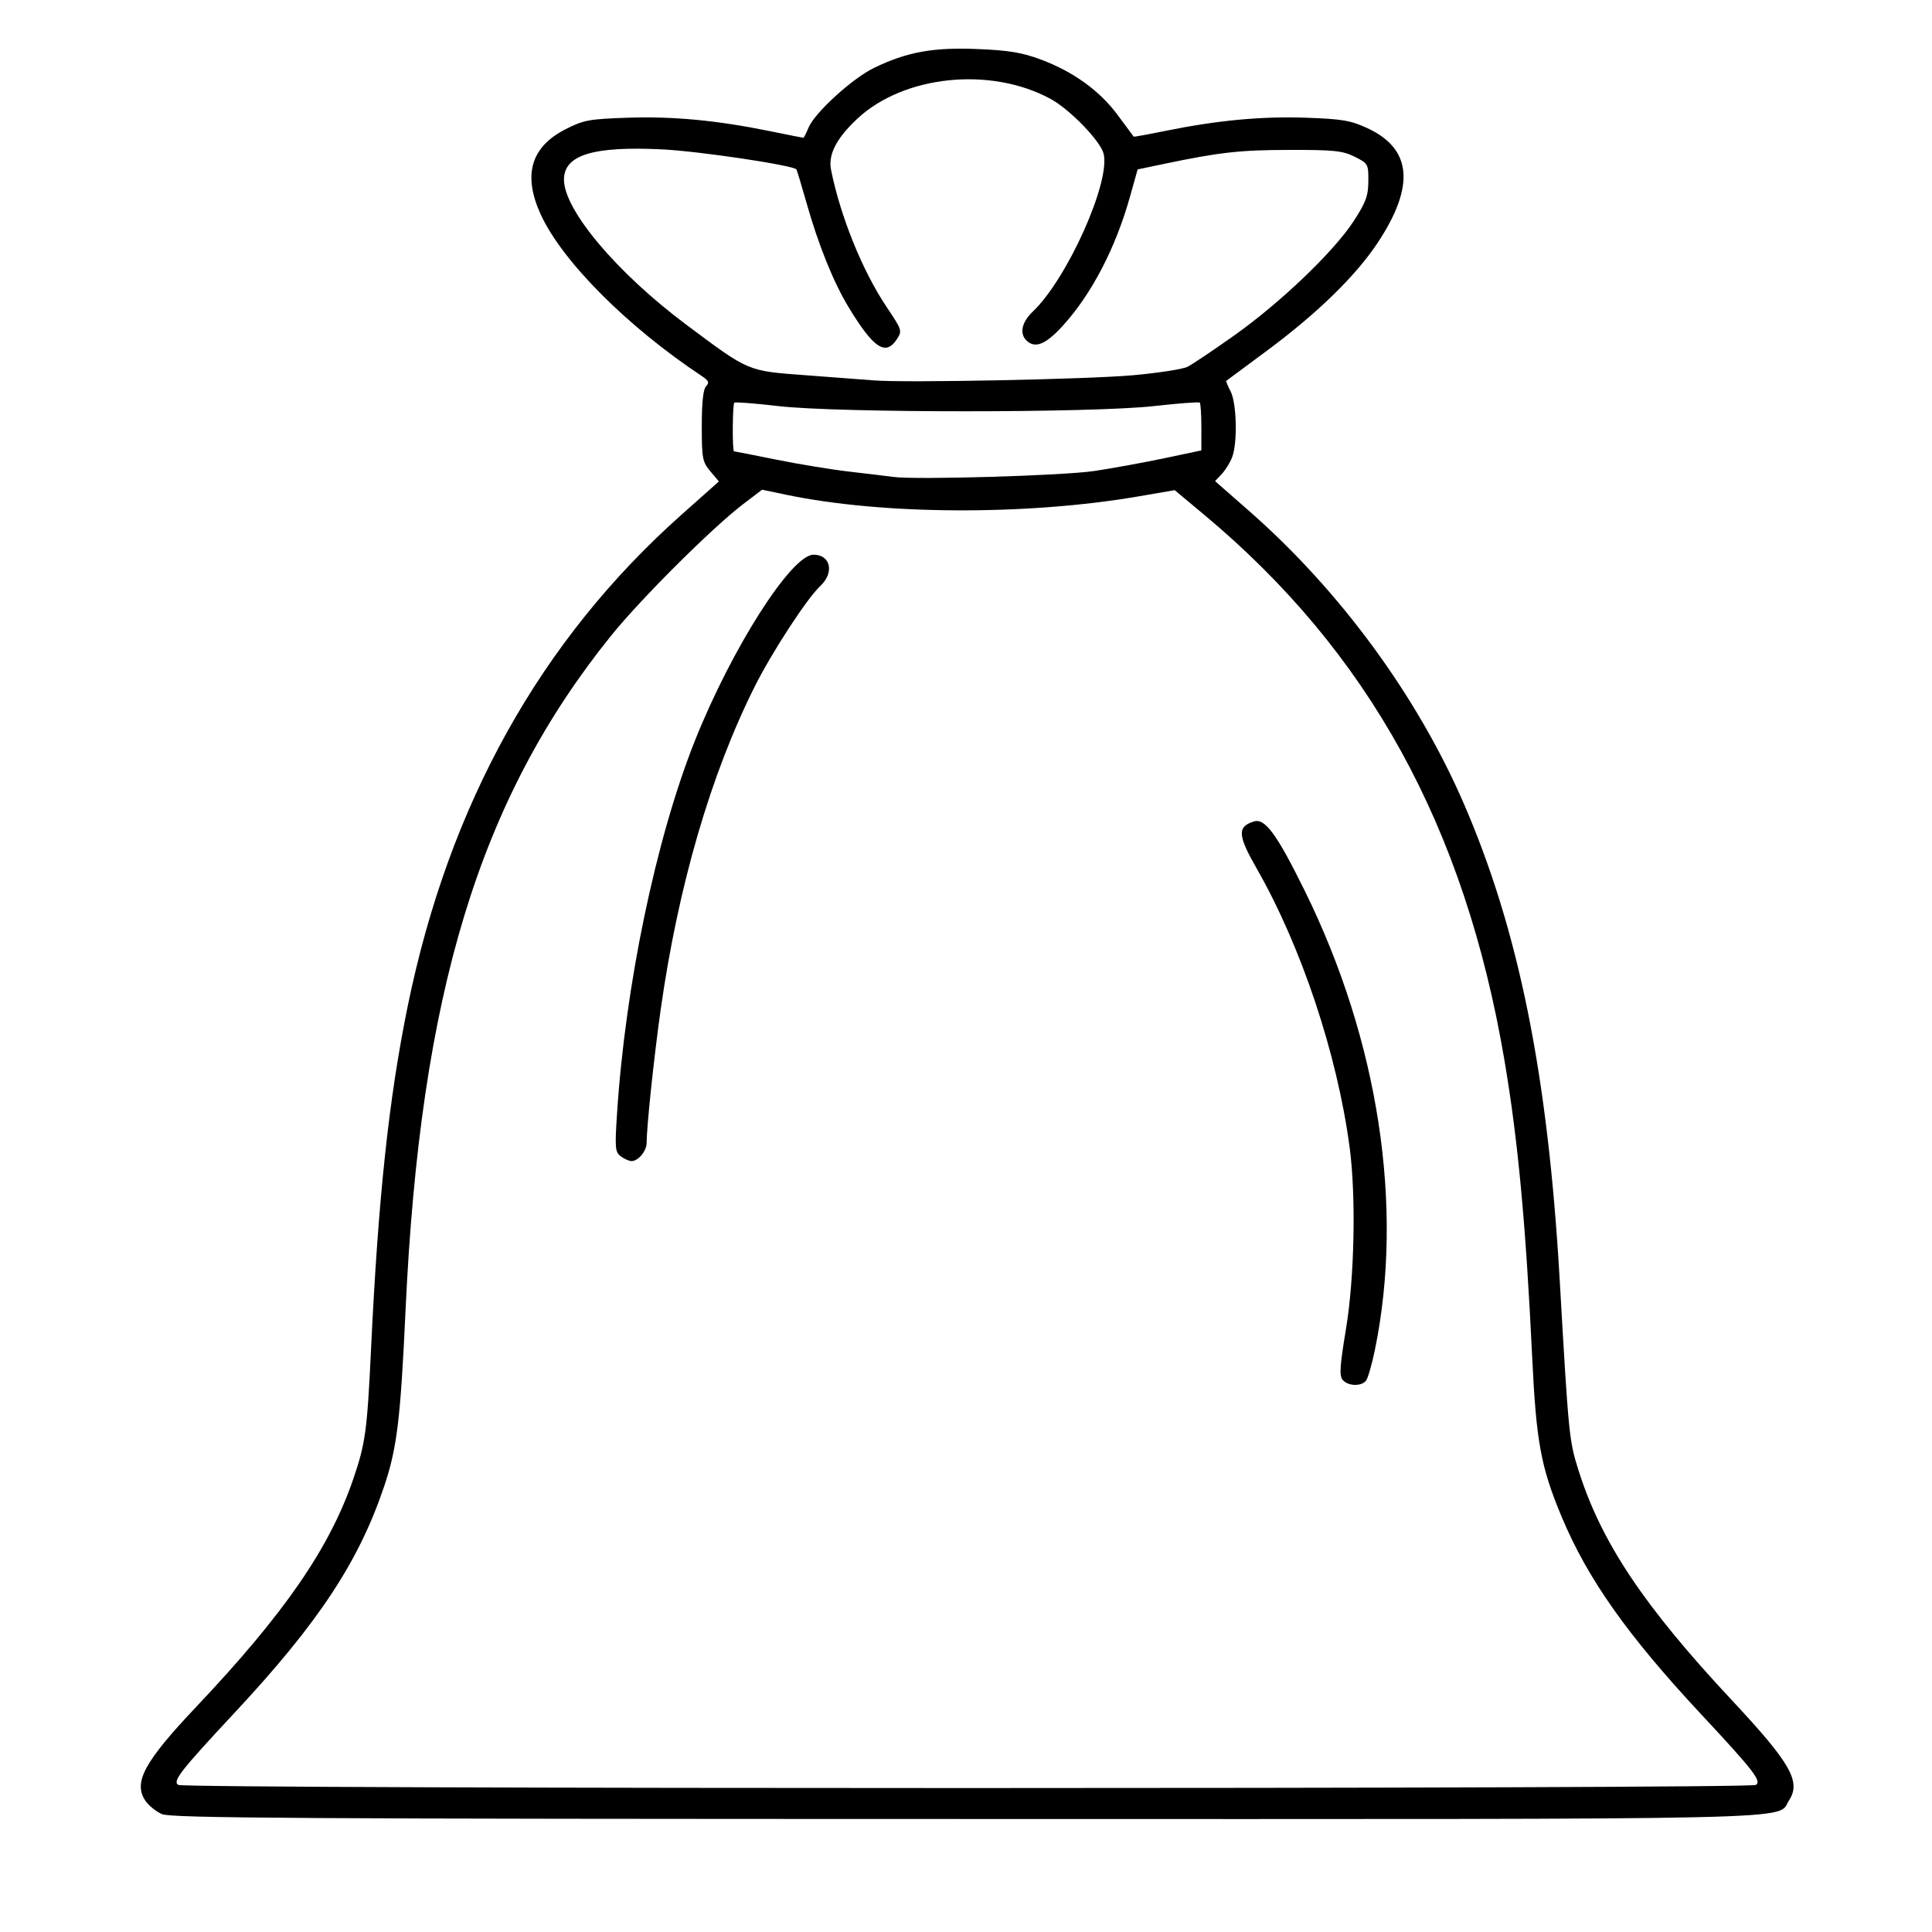
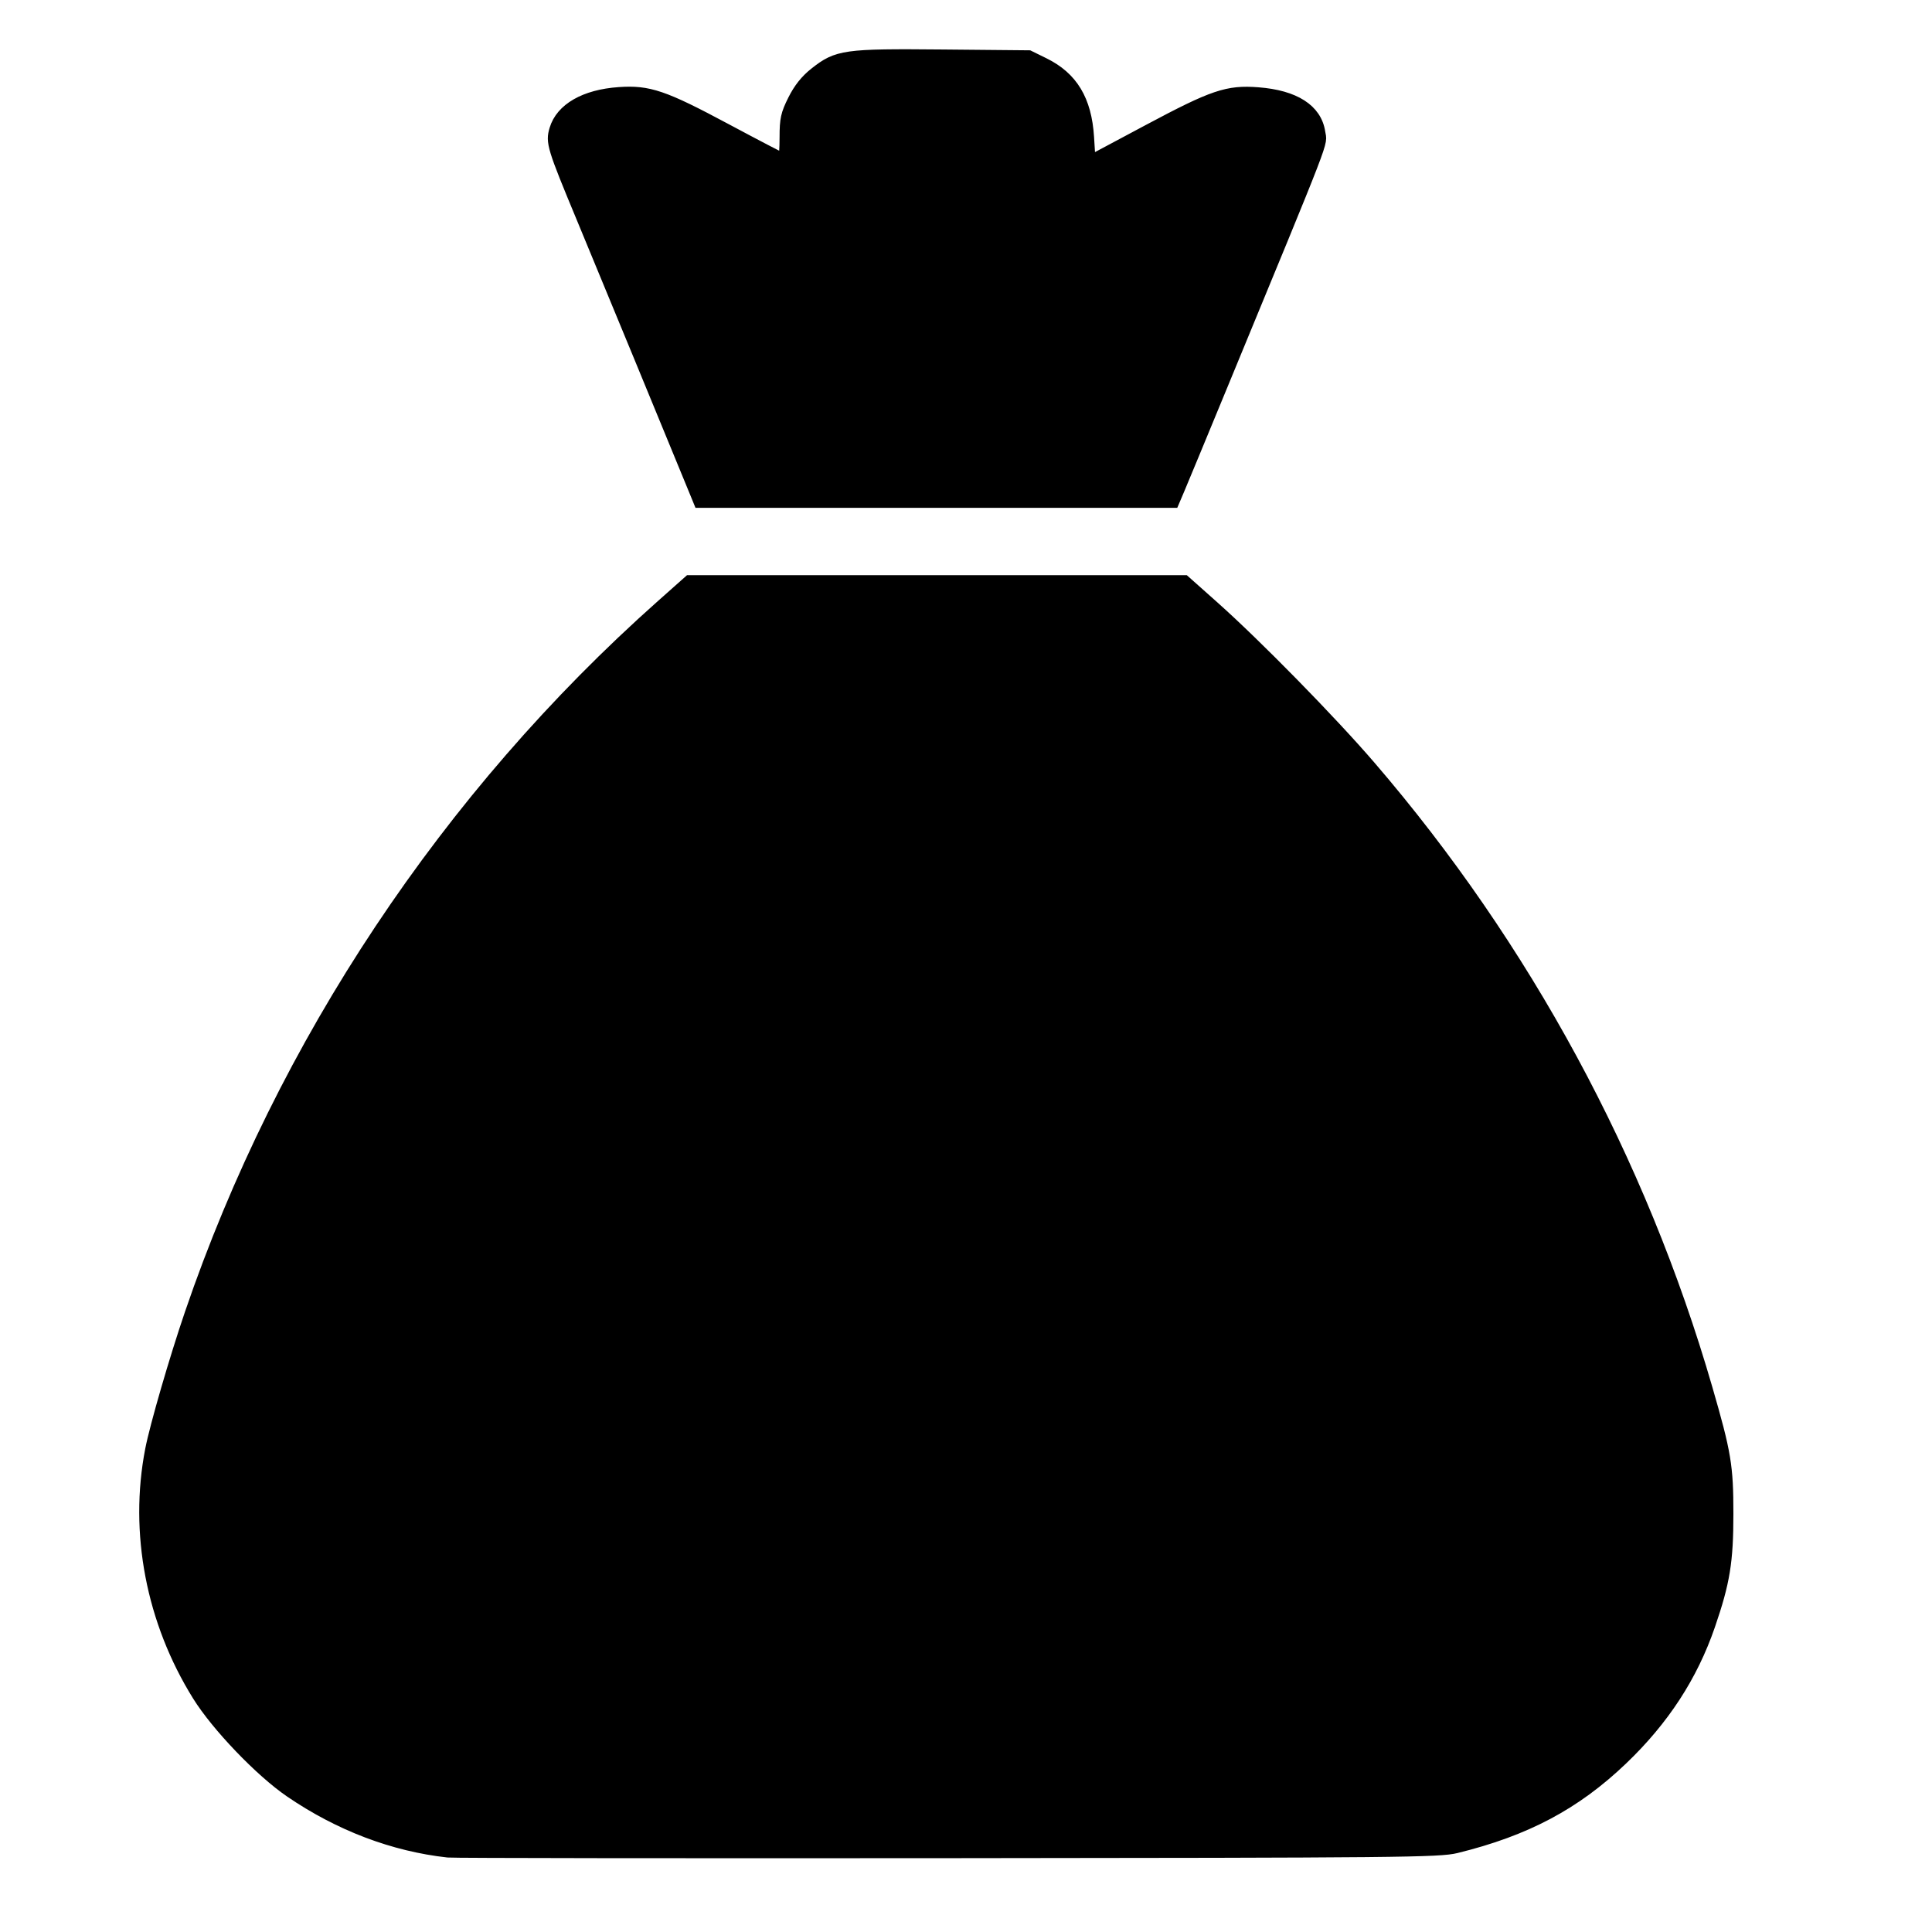
- <svg xmlns="http://www.w3.org/2000/svg" version="1.1" width="24.999mm" height="25.001mm" viewBox="0 0 94.484 94.491" preserveAspectRatio="none" id="svg2">
-   <path style="color:#000000;font-style:normal;font-variant:normal;font-weight:normal;font-stretch:normal;font-size:medium;line-height:normal;font-family:sans-serif;font-variant-ligatures:normal;font-variant-position:normal;font-variant-caps:normal;font-variant-numeric:normal;font-variant-alternates:normal;font-variant-east-asian:normal;font-feature-settings:normal;font-variation-settings:normal;text-indent:0;text-align:start;text-decoration:none;text-decoration-line:none;text-decoration-style:solid;text-decoration-color:#000000;letter-spacing:normal;word-spacing:normal;text-transform:none;writing-mode:lr-tb;direction:ltr;text-orientation:mixed;dominant-baseline:auto;baseline-shift:baseline;text-anchor:start;white-space:normal;shape-padding:0;shape-margin:0;inline-size:0;clip-rule:nonzero;display:inline;overflow:visible;visibility:visible;opacity:1;isolation:auto;mix-blend-mode:normal;color-interpolation:sRGB;color-interpolation-filters:linearRGB;solid-color:#000000;solid-opacity:1;vector-effect:none;fill:#000000;fill-opacity:1;fill-rule:nonzero;stroke:none;stroke-width:5.741;stroke-linecap:butt;stroke-linejoin:miter;stroke-miterlimit:4;stroke-dasharray:none;stroke-dashoffset:0;stroke-opacity:1;color-rendering:auto;image-rendering:auto;shape-rendering:auto;text-rendering:auto;enable-background:accumulate;stop-color:#000000;stop-opacity:1" d="M 7.922,88.726 C 7.628,88.599 7.258,88.297 7.101,88.057 c -0.586,-0.894 -0.038,-1.898 2.492,-4.574 4.326,-4.574 6.529,-7.77 7.685,-11.147 0.594,-1.737 0.679,-2.353 0.866,-6.292 0.353,-7.459 0.871,-12.31 1.798,-16.841 2.02,-9.872 6.497,-17.903 13.404,-24.043 l 1.814,-1.613 -0.418,-0.497 c -0.386,-0.459 -0.419,-0.631 -0.419,-2.22 0,-1.149 0.07,-1.795 0.211,-1.941 0.17,-0.176 0.129,-0.272 -0.21,-0.497 -3.637,-2.412 -6.828,-5.613 -7.877,-7.902 -0.883,-1.927 -0.486,-3.3 1.203,-4.164 0.893,-0.457 1.154,-0.505 3.069,-0.569 2.212,-0.074 4.351,0.13 6.951,0.66 0.868,0.177 1.598,0.322 1.623,0.322 0.025,0 0.137,-0.222 0.25,-0.494 0.303,-0.732 2.147,-2.414 3.207,-2.926 1.613,-0.779 2.881,-1.01 5.051,-0.921 1.535,0.063 2.185,0.17 3.101,0.512 1.597,0.596 2.895,1.536 3.775,2.733 0.409,0.556 0.755,1.024 0.77,1.04 0.015,0.016 0.709,-0.11 1.543,-0.28 2.542,-0.517 4.696,-0.72 6.863,-0.646 1.773,0.061 2.201,0.132 3.009,0.504 2.193,1.009 2.361,2.829 0.518,5.613 -1.059,1.6 -2.921,3.42 -5.338,5.22 -1.111,0.827 -2.04,1.516 -2.065,1.531 -0.025,0.015 0.07,0.248 0.21,0.516 0.298,0.572 0.345,2.51 0.077,3.216 -0.099,0.261 -0.327,0.632 -0.508,0.824 l -0.328,0.35 1.683,1.476 c 4.422,3.88 8.195,9.023 10.474,14.278 2.699,6.222 4.121,13.282 4.698,23.314 0.442,7.695 0.459,7.862 0.933,9.352 1.113,3.501 3.183,6.598 7.489,11.206 2.881,3.083 3.393,3.981 2.792,4.899 -0.638,0.973 1.939,0.915 -40.235,0.908 C 14.638,88.961 8.372,88.922 7.922,88.726 Z M 85.878,87.298 C 86.169,87.113 85.764,86.589 83.192,83.833 79.6,79.981 77.655,77.23 76.388,74.206 75.364,71.764 75.136,70.535 74.938,66.392 74.624,59.83 74.24,55.727 73.574,51.818 71.634,40.419 66.939,31.896 58.906,25.186 l -1.453,-1.213 -1.749,0.301 c -5.487,0.944 -12.536,0.912 -17.252,-0.077 l -1.179,-0.247 -0.924,0.704 c -1.517,1.157 -5.005,4.631 -6.459,6.434 -6.45,7.997 -9.342,17.494 -10.057,33.029 -0.242,5.267 -0.416,6.7 -1.033,8.543 -1.24,3.703 -3.21,6.693 -7.309,11.089 -2.68,2.875 -3.063,3.365 -2.771,3.549 0.323,0.204 76.834,0.204 77.157,0 z M 65.667,67.487 c -0.169,-0.203 -0.137,-0.686 0.16,-2.468 0.42,-2.519 0.501,-6.518 0.18,-8.919 -0.61,-4.559 -2.361,-9.807 -4.549,-13.631 -0.926,-1.619 -0.951,-2.033 -0.137,-2.292 0.547,-0.174 1.117,0.601 2.488,3.381 3.62,7.341 4.866,15.48 3.438,22.45 -0.148,0.721 -0.345,1.405 -0.439,1.521 -0.234,0.289 -0.886,0.265 -1.14,-0.042 z M 30.369,56.559 c -0.283,-0.207 -0.301,-0.393 -0.193,-2.064 0.404,-6.289 1.905,-13.484 3.811,-18.268 1.8,-4.517 4.72,-9.098 5.801,-9.098 0.838,0 1.03,0.879 0.333,1.529 -0.65,0.607 -2.355,3.221 -3.201,4.905 -2.155,4.29 -3.752,9.773 -4.606,15.809 -0.328,2.318 -0.687,5.722 -0.687,6.518 -1.56e-4,0.401 -0.408,0.897 -0.738,0.897 -0.115,0 -0.349,-0.102 -0.52,-0.228 z M 53.54,23.033 c 0.884,-0.133 2.419,-0.414 3.412,-0.623 l 1.805,-0.381 v -1.13 c 0,-0.621 -0.035,-1.164 -0.077,-1.206 -0.042,-0.042 -1.047,0.033 -2.233,0.167 -3.005,0.34 -15.474,0.34 -18.384,7.43e-4 -1.14,-0.133 -2.107,-0.208 -2.149,-0.166 -0.09,0.09 -0.103,2.379 -0.014,2.379 0.034,0 0.963,0.183 2.064,0.406 1.102,0.223 2.724,0.489 3.604,0.59 0.88,0.101 1.828,0.215 2.106,0.254 1.104,0.153 8.341,-0.06 9.864,-0.29 z m 1.847,-4.678 c 1.251,-0.112 2.465,-0.299 2.696,-0.417 0.232,-0.118 1.255,-0.805 2.275,-1.527 2.262,-1.603 4.873,-4.1 5.841,-5.586 0.604,-0.927 0.72,-1.242 0.725,-1.963 0.006,-0.836 -0.012,-0.868 -0.668,-1.196 C 65.671,7.372 65.252,7.328 63.055,7.332 60.624,7.337 59.653,7.446 56.905,8.021 l -1.264,0.265 -0.384,1.365 c -0.704,2.501 -1.881,4.754 -3.289,6.294 -0.832,0.911 -1.354,1.117 -1.77,0.702 -0.347,-0.347 -0.223,-0.894 0.317,-1.409 1.686,-1.608 3.807,-6.342 3.461,-7.723 -0.156,-0.62 -1.65,-2.164 -2.589,-2.675 -2.934,-1.597 -7.181,-1.162 -9.459,0.969 -1.021,0.955 -1.432,1.755 -1.283,2.496 0.462,2.294 1.537,4.947 2.716,6.705 0.759,1.131 0.772,1.172 0.501,1.584 -0.547,0.834 -1.135,0.444 -2.352,-1.559 C 40.767,13.813 40.034,11.998 39.447,9.928 39.199,9.054 38.976,8.315 38.951,8.285 38.781,8.08 34.177,7.393 32.386,7.306 29.004,7.141 27.583,7.578 27.583,8.785 c 0,1.488 2.592,4.563 5.98,7.093 3.105,2.319 2.968,2.261 5.9,2.478 1.39,0.103 2.869,0.215 3.286,0.249 1.516,0.124 10.422,-0.053 12.639,-0.251 z" id="path4134" />
-   <defs id="defs_A8262DBE" />
-   <g id="layer1" transform="translate(-1368.535,-767.1792)" />
-   <g id="layer4" transform="translate(-1368.535,-767.1792)" />
-   <g id="layer2" transform="translate(-1368.535,-767.1792)" />
-   <g id="layer3" transform="translate(-1368.535,-767.1792)" />
+ <svg xmlns="http://www.w3.org/2000/svg" width="50pt" height="50pt" version="1.1" viewBox="0 0 17.639 17.639" id="svg14">
+   <defs id="defs18" />
+   <g transform="matrix(0.042843,0,0,0.042843,2.038784,-0.5181328)" id="g8" style="fill:none;stroke:#000000;stroke-width:3.78">
+     <g id="g6" style="fill:none;stroke:#000000;stroke-width:3.78">
+       <path style="fill:#000000;stroke-width:2.151" d="M 47.894,406.864 C 36.174,405.572 24.63,401.178 14.176,394.031 7.817,389.684 -1.468,379.996 -5.527,373.473 -15.377,357.643 -19.009,338.699 -15.582,321.025 c 0.981,-5.06 5.153,-19.427 8.432,-29.038 C 12.512,234.359 47.646,181.56 93.343,140.969 l 5.888,-5.23 h 52.84 52.84 l 6.162,5.484 c 9.131,8.127 25.083,24.4 33.417,34.089 33.034,38.406 57.696,83.971 71.777,132.613 4.008,13.845 4.459,16.555 4.459,26.753 0,10.2 -0.719,14.61 -3.881,23.814 -3.724,10.838 -9.805,20.168 -18.66,28.634 -9.992,9.553 -20.551,15.16 -35.413,18.805 -3.685,0.904 -11.835,0.984 -108.435,1.065 -57.448,0.048 -105.347,-0.011 -106.443,-0.132 z M 100.585,117.382 C 96.503,107.409 80.431,68.45 76.34,58.61 70.049,43.477 69.73,42.43 70.569,39.63 c 1.341,-4.476 6.416,-7.392 13.755,-7.902 6.351,-0.442 9.563,0.65 22.871,7.774 6.474,3.466 11.917,6.301 12.096,6.301 0.179,0 0.325,-2.008 0.325,-4.463 0,-3.855 0.241,-4.945 1.77,-8.005 1.211,-2.424 2.665,-4.249 4.603,-5.781 4.822,-3.812 6.393,-4.032 27.315,-3.837 l 18.395,0.172 3.234,1.588 c 6.093,2.992 9.048,7.897 9.549,15.849 l 0.309,4.915 12.232,-6.527 c 13.917,-7.426 16.937,-8.447 23.48,-7.946 7.871,0.603 12.513,3.586 13.252,8.514 0.421,2.806 1.986,-1.256 -20.768,53.905 -4.455,10.801 -8.62,20.855 -9.254,22.342 l -1.153,2.704 h -50.619 -50.619 z" id="path846" />
+     </g>
+   </g>
</svg>
